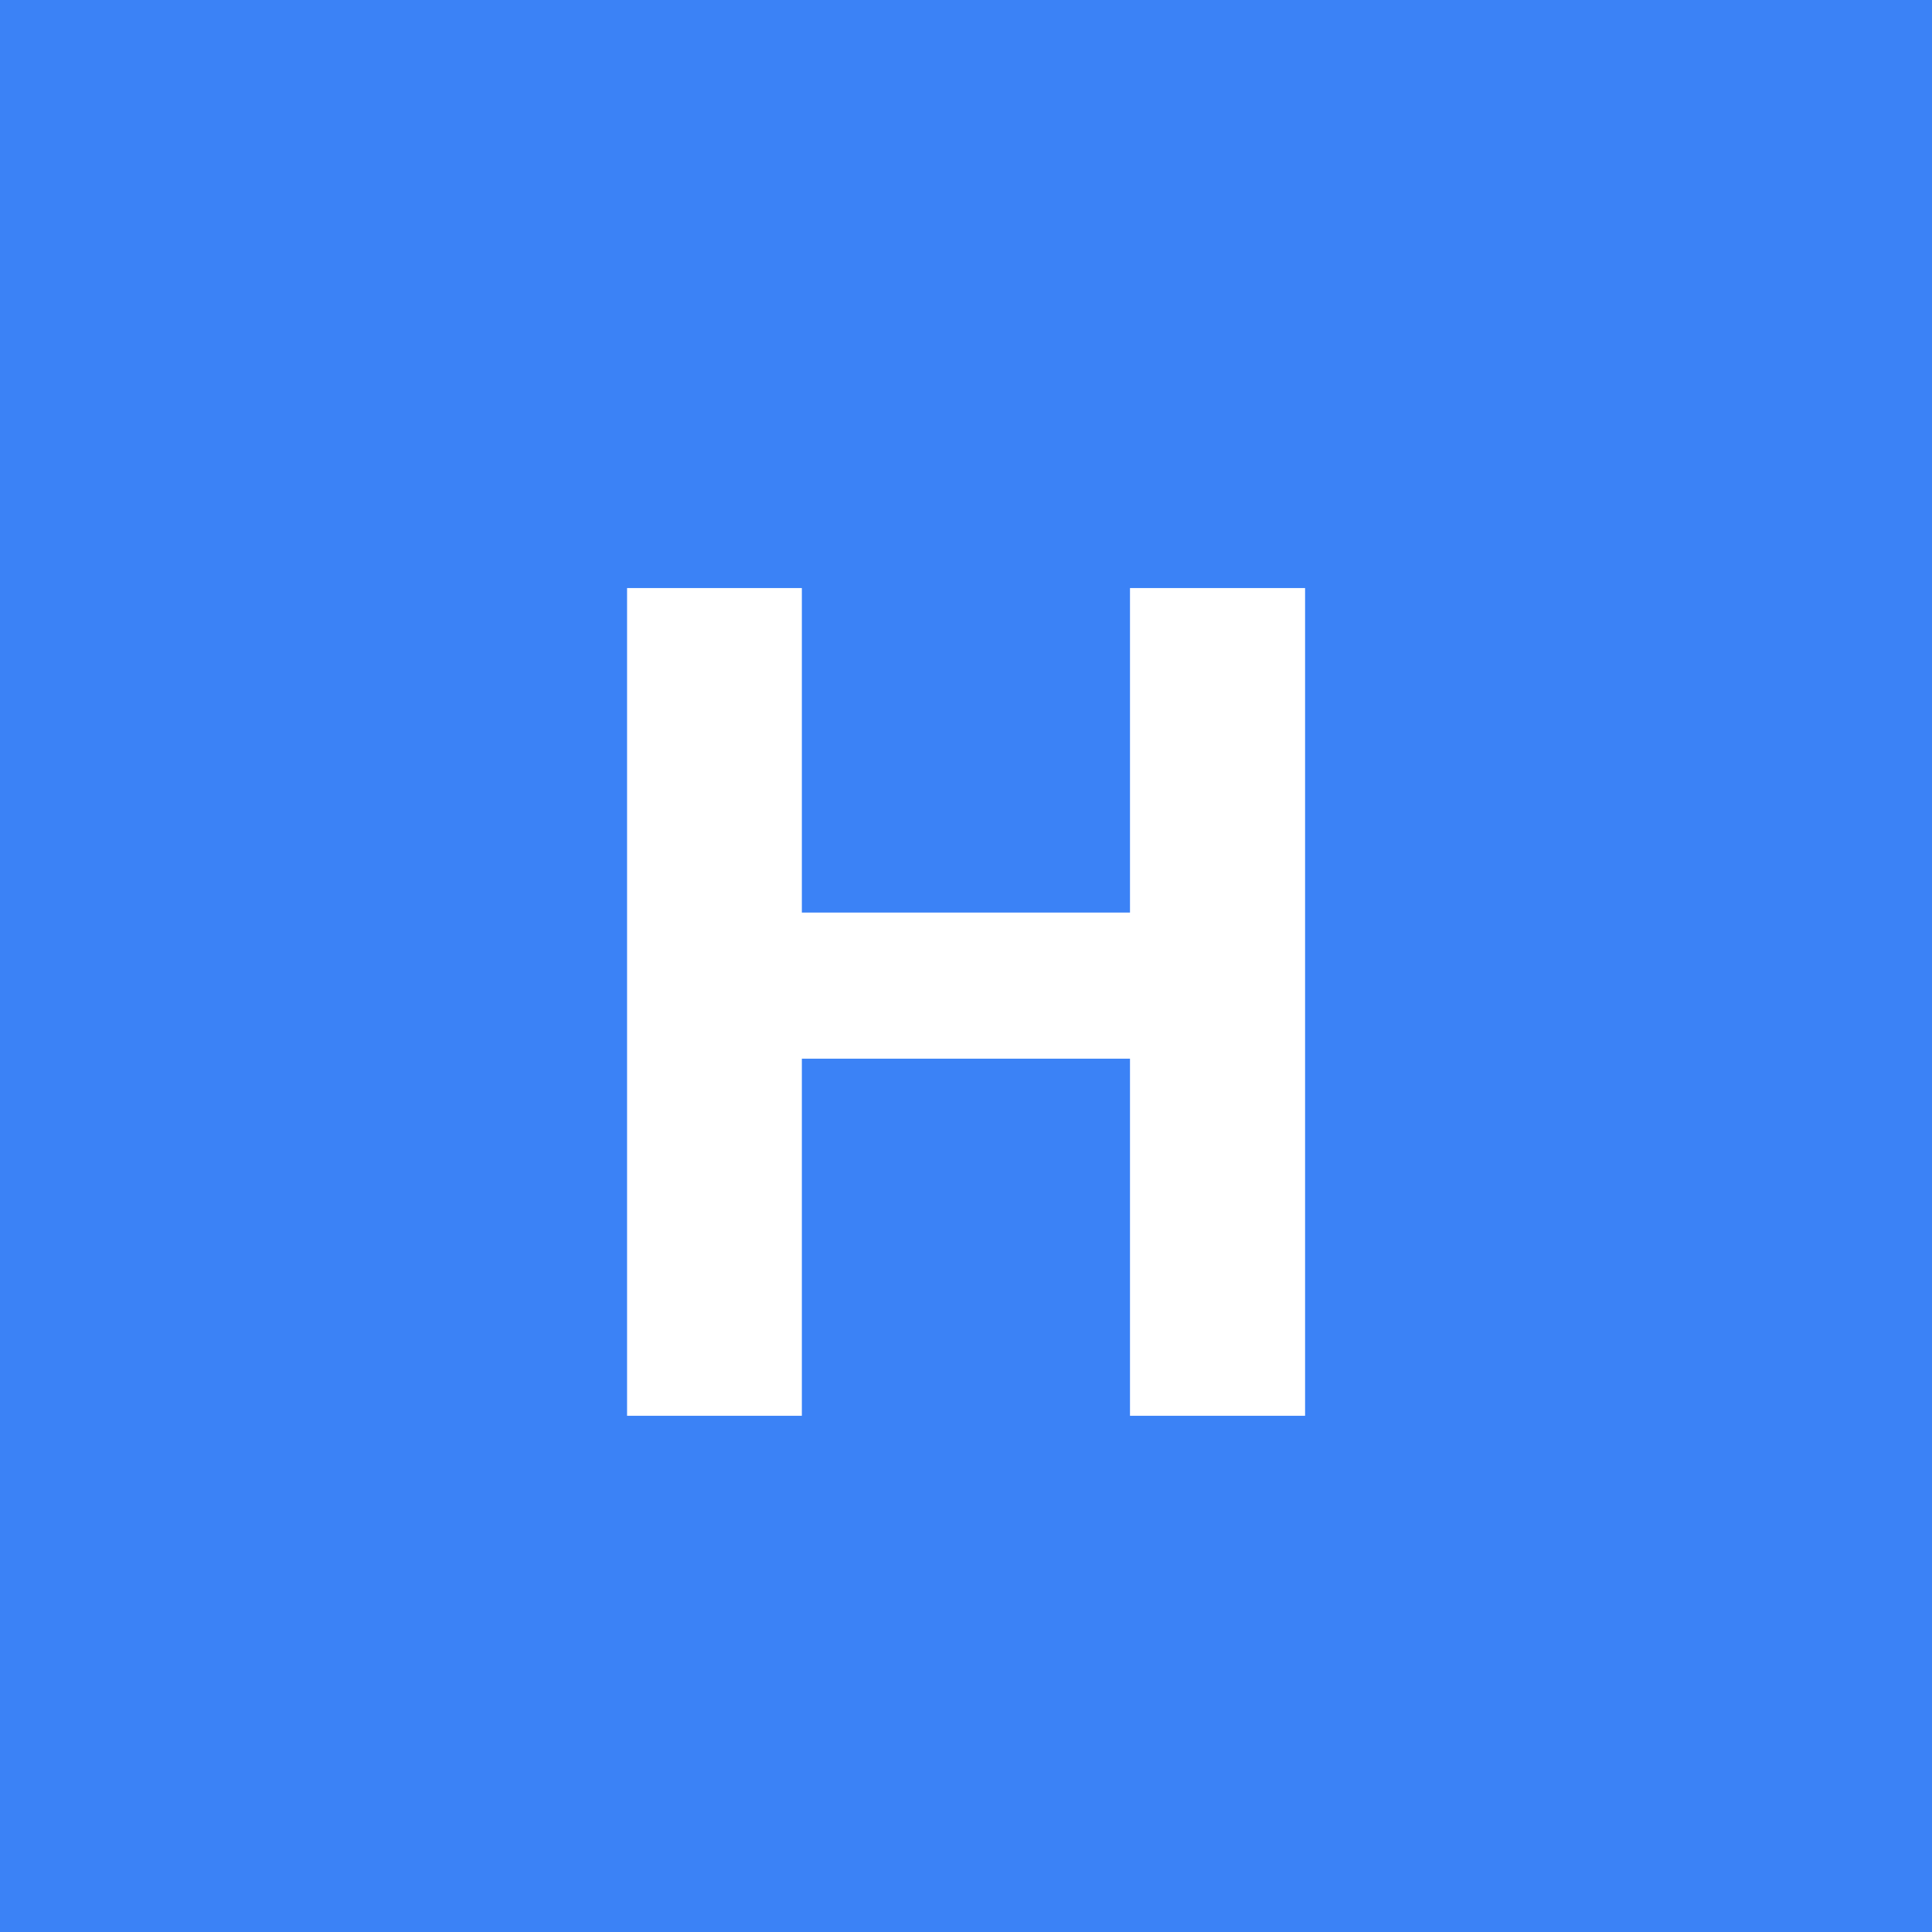
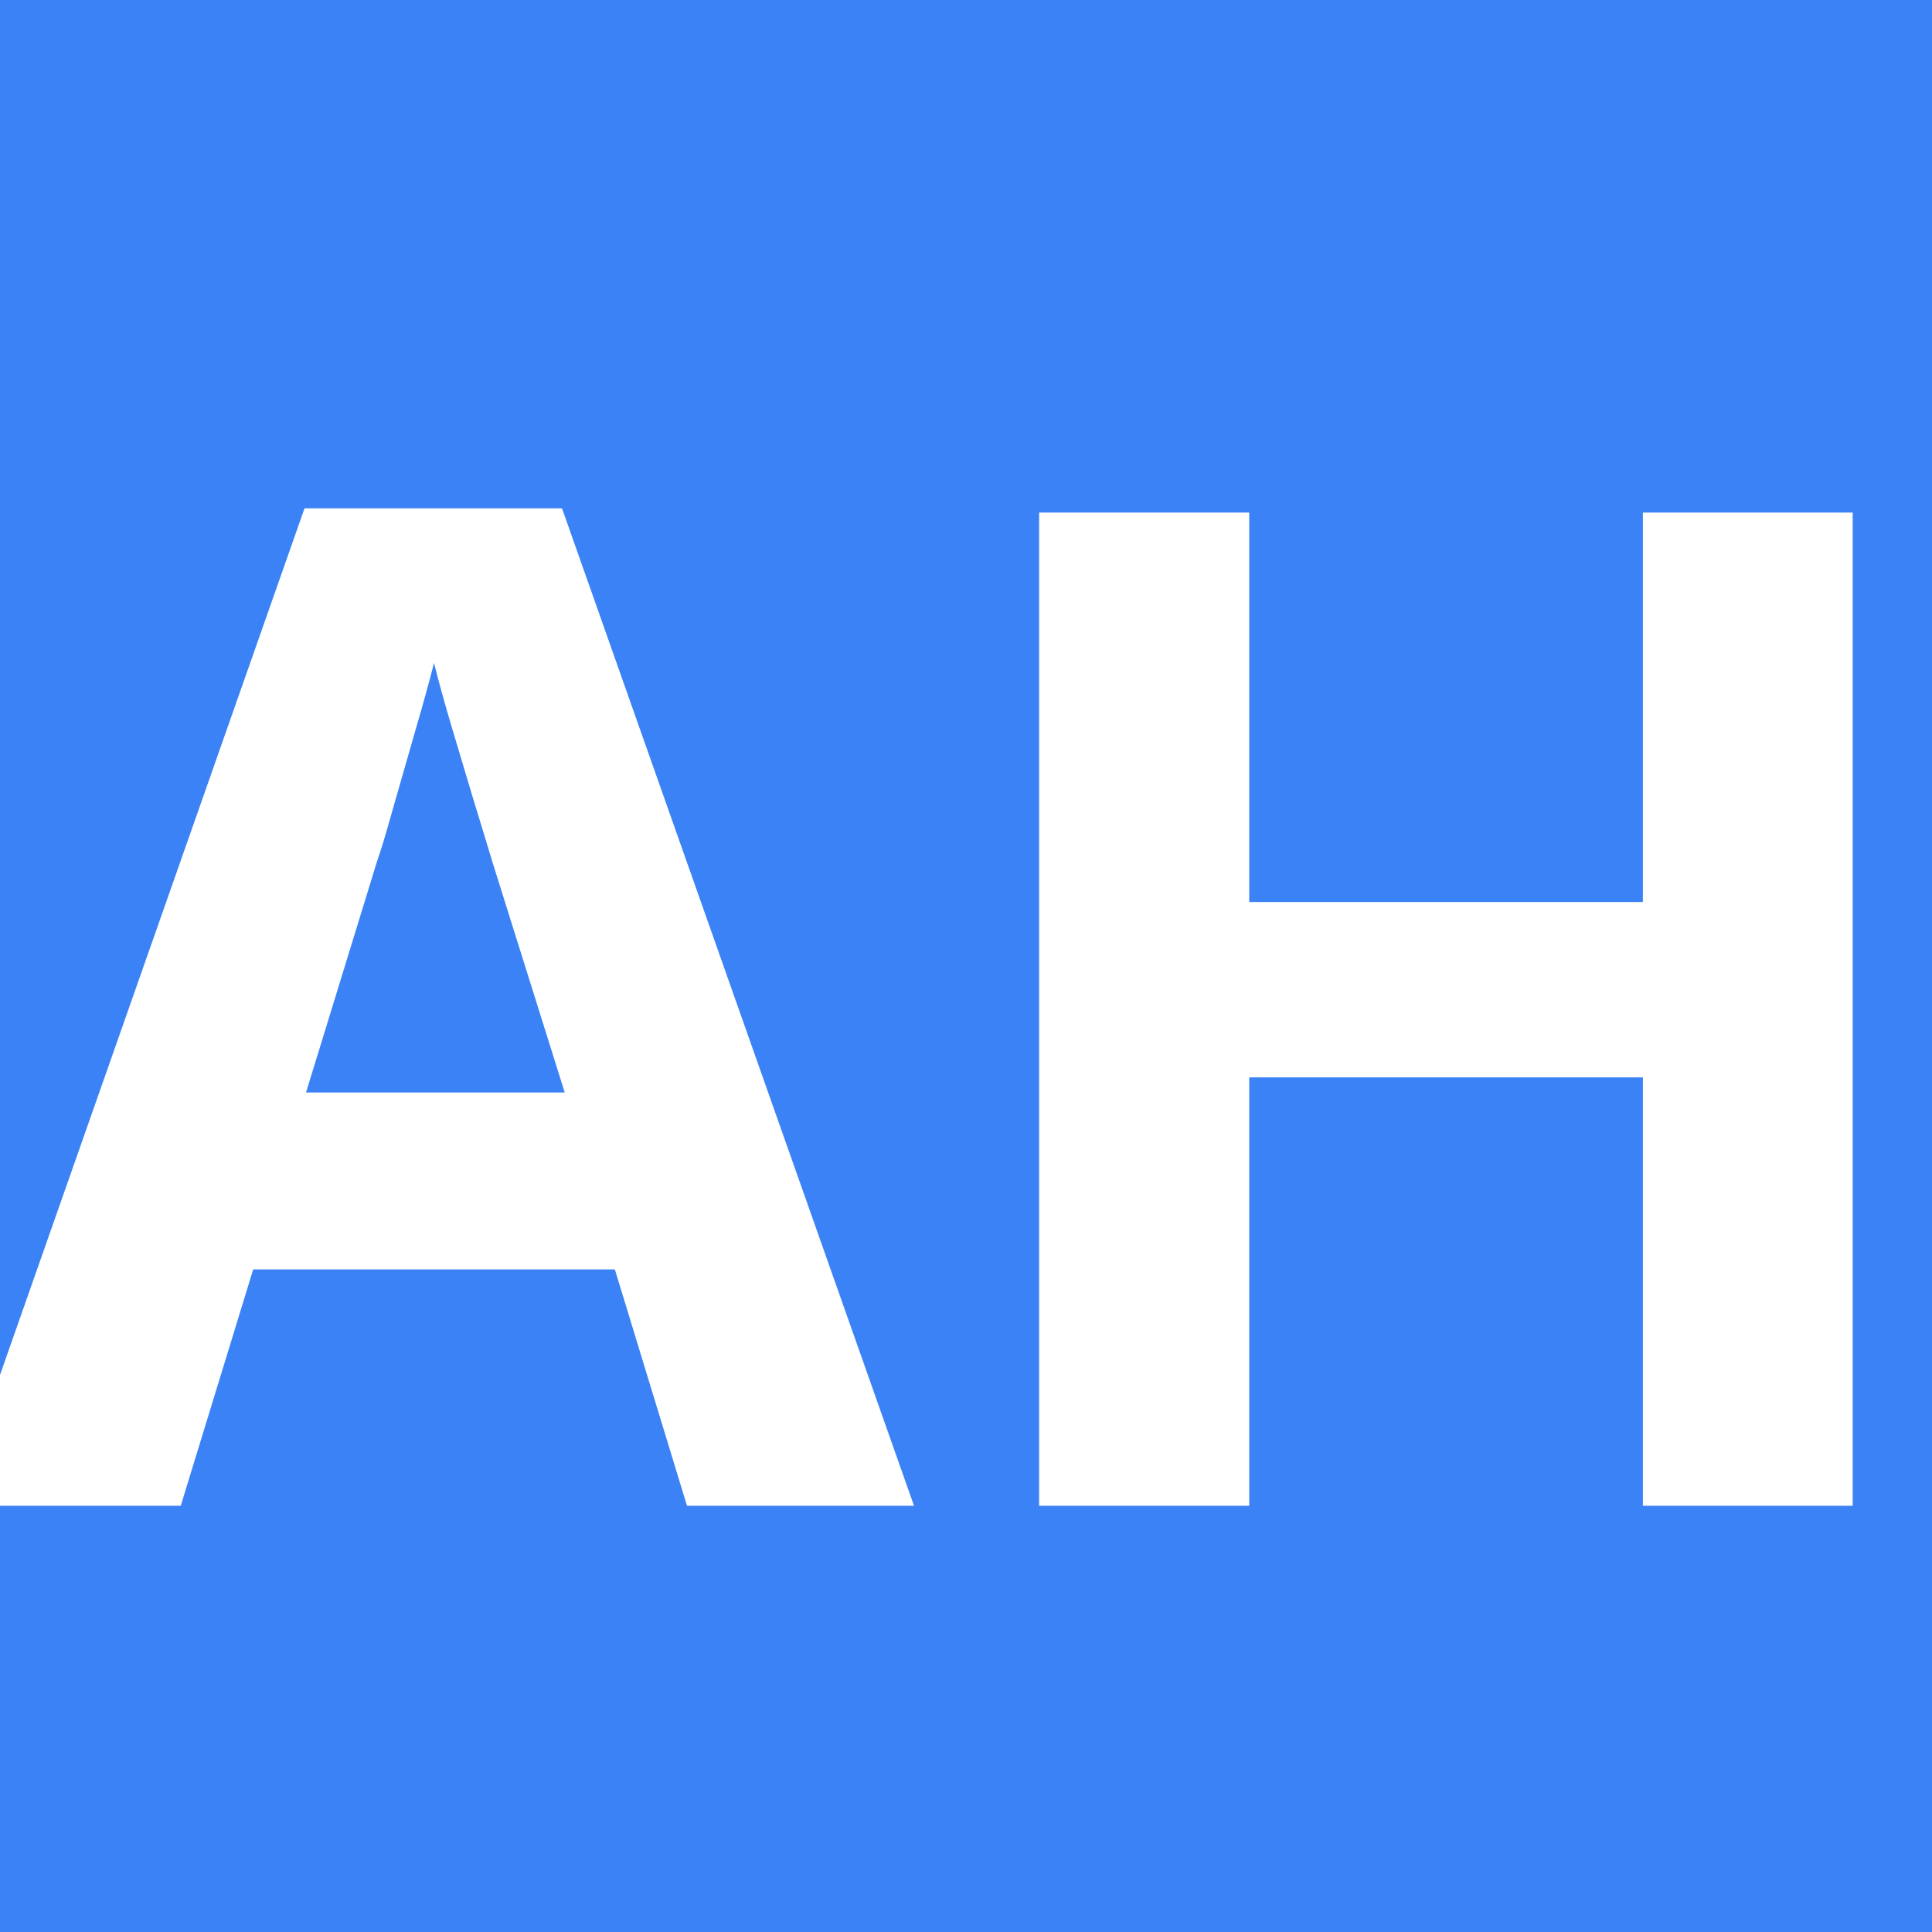
<svg xmlns="http://www.w3.org/2000/svg" viewBox="0 0 100 100">
  <rect width="100" height="100" fill="#3b82f6" />
-   <text x="50" y="50" font-family="system-ui, sans-serif" font-size="60" font-weight="bold" fill="#ffffff" text-anchor="middle" dominant-baseline="central">
-     H
+   <text x="50" y="50" font-family="system-ui, sans-serif" font-size="72" font-weight="bold" fill="#ffffff" text-anchor="middle" dominant-baseline="central" textLength="94" lengthAdjust="spacingAndGlyphs">
+     AH
  </text>
</svg>
